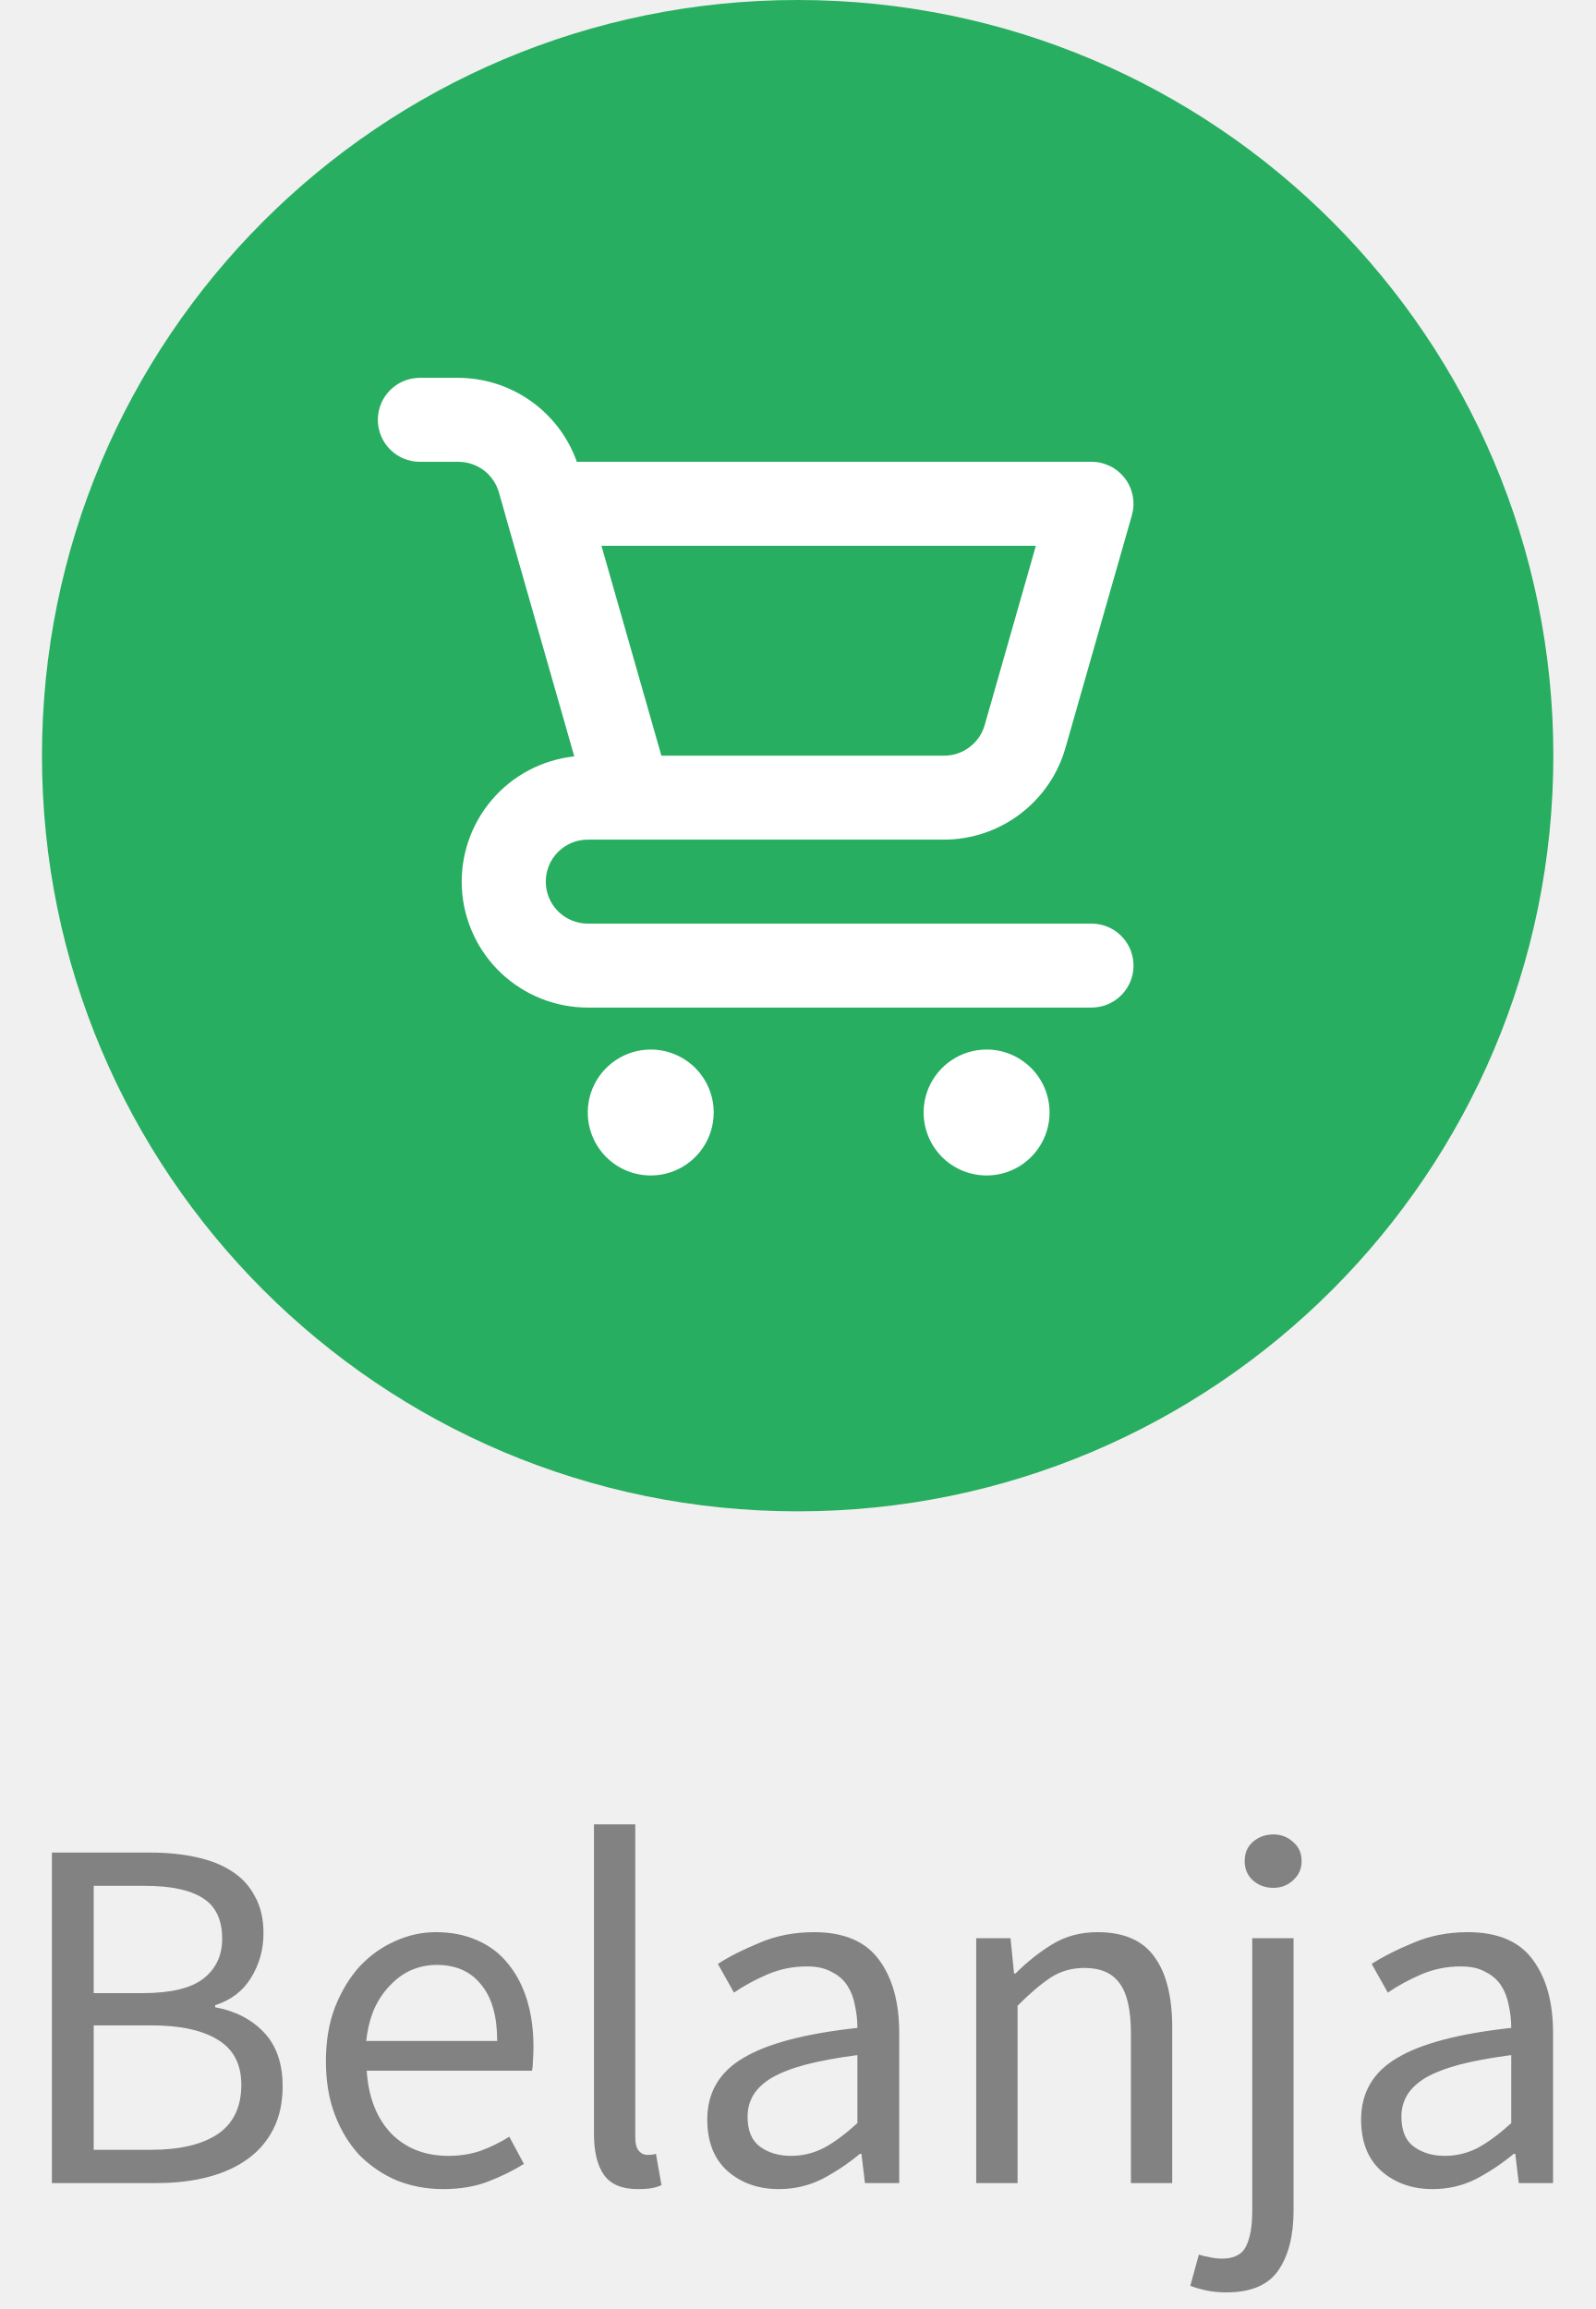
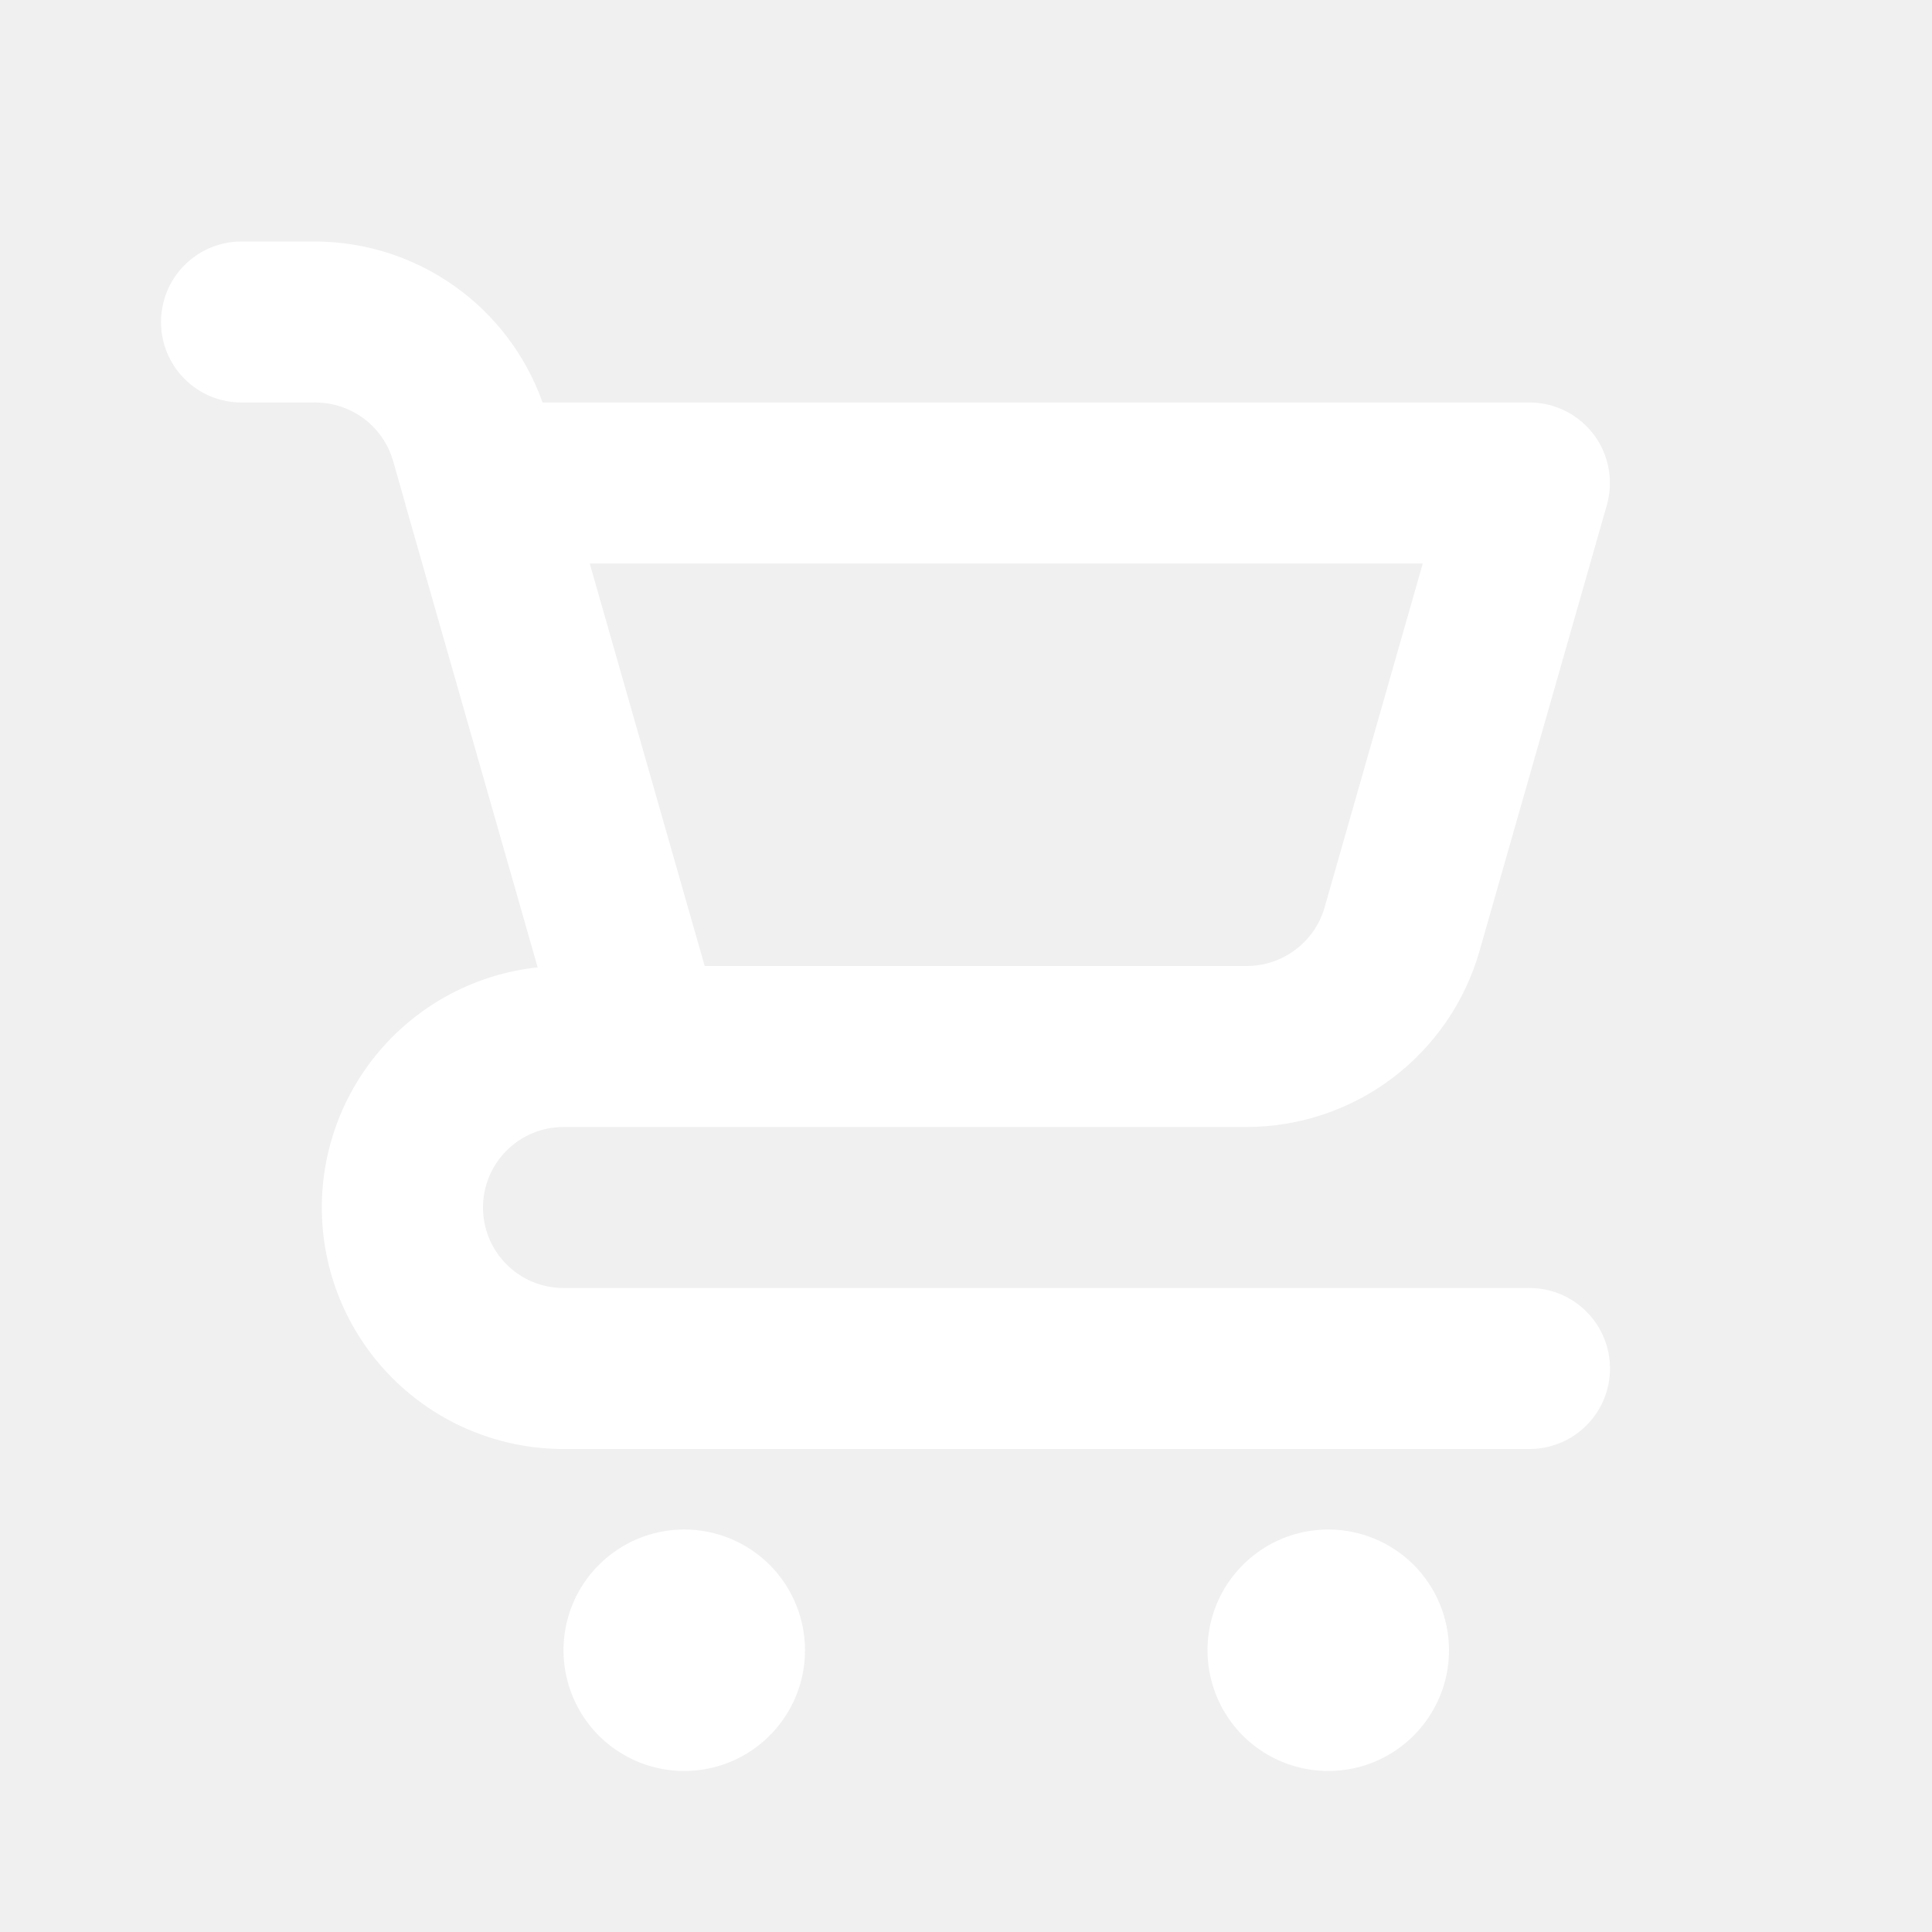
- <svg xmlns="http://www.w3.org/2000/svg" width="38" height="55" viewBox="0 0 38 55" fill="none">
-   <circle cx="19" cy="18" r="18" fill="#27AE60" />
-   <path d="M15.5 25C15.203 25 14.913 25.088 14.667 25.253C14.42 25.418 14.228 25.652 14.114 25.926C14.001 26.2 13.971 26.502 14.029 26.793C14.087 27.084 14.23 27.351 14.439 27.561C14.649 27.77 14.916 27.913 15.207 27.971C15.498 28.029 15.8 27.999 16.074 27.886C16.348 27.772 16.582 27.58 16.747 27.333C16.912 27.087 17 26.797 17 26.5C17 26.102 16.842 25.721 16.561 25.439C16.279 25.158 15.898 25 15.5 25ZM26 22H14C13.735 22 13.48 21.895 13.293 21.707C13.105 21.52 13 21.265 13 21C13 20.735 13.105 20.48 13.293 20.293C13.48 20.105 13.735 20 14 20H22.491C23.142 19.998 23.776 19.785 24.296 19.392C24.816 19 25.195 18.45 25.376 17.824L26.961 12.274C27.003 12.125 27.011 11.969 26.982 11.817C26.954 11.665 26.891 11.521 26.798 11.398C26.704 11.274 26.584 11.174 26.446 11.105C26.307 11.036 26.155 11 26 11H13.74C13.533 10.417 13.151 9.912 12.646 9.554C12.142 9.196 11.539 9.003 10.92 9H10C9.735 9 9.48 9.105 9.293 9.293C9.105 9.48 9 9.735 9 10C9 10.265 9.105 10.52 9.293 10.707C9.48 10.895 9.735 11 10 11H10.921C11.138 11.001 11.349 11.072 11.523 11.202C11.696 11.333 11.822 11.516 11.883 11.725L12.038 12.27V12.275L13.679 18.017C12.915 18.099 12.212 18.47 11.714 19.055C11.216 19.64 10.961 20.394 11.002 21.161C11.043 21.928 11.377 22.65 11.935 23.178C12.493 23.706 13.232 24 14 24H26C26.265 24 26.52 23.895 26.707 23.707C26.895 23.52 27 23.265 27 23C27 22.735 26.895 22.48 26.707 22.293C26.52 22.105 26.265 22 26 22ZM24.674 13L23.454 17.274C23.394 17.483 23.267 17.667 23.093 17.797C22.92 17.928 22.709 18 22.491 18H15.754L15.499 17.108L14.326 13H24.674ZM23.5 25C23.203 25 22.913 25.088 22.667 25.253C22.42 25.418 22.228 25.652 22.114 25.926C22.001 26.2 21.971 26.502 22.029 26.793C22.087 27.084 22.23 27.351 22.439 27.561C22.649 27.77 22.916 27.913 23.207 27.971C23.498 28.029 23.8 27.999 24.074 27.886C24.348 27.772 24.582 27.58 24.747 27.333C24.912 27.087 25 26.797 25 26.5C25 26.102 24.842 25.721 24.561 25.439C24.279 25.158 23.898 25 23.5 25Z" fill="white" />
-   <path d="M1.236 52V44.128H3.576C3.976 44.128 4.34 44.164 4.668 44.236C5.004 44.308 5.288 44.42 5.52 44.572C5.76 44.724 5.944 44.924 6.072 45.172C6.208 45.412 6.276 45.704 6.276 46.048C6.276 46.44 6.176 46.796 5.976 47.116C5.784 47.428 5.5 47.644 5.124 47.764V47.812C5.604 47.9 5.992 48.1 6.288 48.412C6.584 48.724 6.732 49.152 6.732 49.696C6.732 50.08 6.66 50.416 6.516 50.704C6.372 50.992 6.168 51.232 5.904 51.424C5.64 51.616 5.324 51.76 4.956 51.856C4.588 51.952 4.184 52 3.744 52H1.236ZM2.232 47.476H3.396C4.068 47.476 4.552 47.36 4.848 47.128C5.144 46.896 5.292 46.58 5.292 46.18C5.292 45.724 5.136 45.4 4.824 45.208C4.52 45.016 4.06 44.92 3.444 44.92H2.232V47.476ZM2.232 51.208H3.6C4.28 51.208 4.808 51.084 5.184 50.836C5.56 50.58 5.748 50.188 5.748 49.66C5.748 49.172 5.564 48.816 5.196 48.592C4.828 48.36 4.296 48.244 3.6 48.244H2.232V51.208ZM10.559 52.144C10.167 52.144 9.799 52.076 9.455 51.94C9.119 51.796 8.823 51.596 8.567 51.34C8.319 51.076 8.123 50.756 7.979 50.38C7.835 50.004 7.763 49.576 7.763 49.096C7.763 48.616 7.835 48.188 7.979 47.812C8.131 47.428 8.327 47.104 8.567 46.84C8.815 46.576 9.095 46.376 9.407 46.24C9.719 46.096 10.043 46.024 10.379 46.024C10.747 46.024 11.075 46.088 11.363 46.216C11.659 46.344 11.903 46.528 12.095 46.768C12.295 47.008 12.447 47.296 12.551 47.632C12.655 47.968 12.707 48.344 12.707 48.76C12.707 48.864 12.703 48.968 12.695 49.072C12.695 49.168 12.687 49.252 12.671 49.324H8.735C8.775 49.948 8.967 50.444 9.311 50.812C9.663 51.172 10.119 51.352 10.679 51.352C10.959 51.352 11.215 51.312 11.447 51.232C11.687 51.144 11.915 51.032 12.131 50.896L12.479 51.544C12.223 51.704 11.939 51.844 11.627 51.964C11.315 52.084 10.959 52.144 10.559 52.144ZM8.723 48.616H11.843C11.843 48.024 11.715 47.576 11.459 47.272C11.211 46.96 10.859 46.804 10.403 46.804C10.195 46.804 9.995 46.844 9.803 46.924C9.619 47.004 9.451 47.124 9.299 47.284C9.147 47.436 9.019 47.624 8.915 47.848C8.819 48.072 8.755 48.328 8.723 48.616ZM15.192 52.144C14.816 52.144 14.548 52.032 14.388 51.808C14.228 51.584 14.148 51.256 14.148 50.824V43.456H15.132V50.896C15.132 51.056 15.16 51.168 15.216 51.232C15.272 51.296 15.336 51.328 15.408 51.328C15.44 51.328 15.468 51.328 15.492 51.328C15.524 51.328 15.568 51.32 15.624 51.304L15.756 52.048C15.692 52.08 15.616 52.104 15.528 52.12C15.44 52.136 15.328 52.144 15.192 52.144ZM18.551 52.144C18.063 52.144 17.655 52 17.327 51.712C17.007 51.424 16.847 51.016 16.847 50.488C16.847 49.848 17.131 49.36 17.699 49.024C18.267 48.68 19.175 48.44 20.423 48.304C20.423 48.12 20.403 47.94 20.363 47.764C20.331 47.588 20.271 47.432 20.183 47.296C20.095 47.16 19.971 47.052 19.811 46.972C19.659 46.884 19.463 46.84 19.223 46.84C18.887 46.84 18.571 46.904 18.275 47.032C17.979 47.16 17.715 47.304 17.483 47.464L17.099 46.78C17.371 46.604 17.703 46.436 18.095 46.276C18.487 46.108 18.919 46.024 19.391 46.024C20.103 46.024 20.619 46.244 20.939 46.684C21.259 47.116 21.419 47.696 21.419 48.424V52H20.603L20.519 51.304H20.483C20.203 51.536 19.903 51.736 19.583 51.904C19.263 52.064 18.919 52.144 18.551 52.144ZM18.839 51.352C19.119 51.352 19.383 51.288 19.631 51.16C19.879 51.024 20.143 50.828 20.423 50.572V48.952C19.935 49.016 19.523 49.092 19.187 49.18C18.859 49.268 18.591 49.372 18.383 49.492C18.183 49.612 18.035 49.752 17.939 49.912C17.851 50.064 17.807 50.232 17.807 50.416C17.807 50.752 17.907 50.992 18.107 51.136C18.307 51.28 18.551 51.352 18.839 51.352ZM23.253 52V46.168H24.07L24.154 47.008H24.189C24.47 46.728 24.762 46.496 25.066 46.312C25.378 46.12 25.738 46.024 26.145 46.024C26.762 46.024 27.209 46.216 27.489 46.6C27.777 46.984 27.922 47.552 27.922 48.304V52H26.938V48.436C26.938 47.884 26.849 47.488 26.674 47.248C26.497 47 26.218 46.876 25.834 46.876C25.529 46.876 25.262 46.952 25.029 47.104C24.797 47.256 24.534 47.48 24.238 47.776V52H23.253ZM29.216 54.604C29.032 54.604 28.868 54.588 28.724 54.556C28.58 54.524 28.456 54.488 28.352 54.448L28.556 53.704C28.628 53.728 28.712 53.748 28.808 53.764C28.904 53.788 29.004 53.8 29.108 53.8C29.396 53.8 29.588 53.7 29.684 53.5C29.78 53.3 29.828 53.02 29.828 52.66V46.168H30.812V52.66C30.812 53.252 30.692 53.724 30.452 54.076C30.212 54.428 29.8 54.604 29.216 54.604ZM30.332 44.968C30.14 44.968 29.976 44.908 29.84 44.788C29.712 44.668 29.648 44.516 29.648 44.332C29.648 44.14 29.712 43.988 29.84 43.876C29.976 43.756 30.14 43.696 30.332 43.696C30.516 43.696 30.672 43.756 30.8 43.876C30.936 43.988 31.004 44.14 31.004 44.332C31.004 44.516 30.936 44.668 30.8 44.788C30.672 44.908 30.516 44.968 30.332 44.968ZM34.125 52.144C33.637 52.144 33.229 52 32.901 51.712C32.581 51.424 32.421 51.016 32.421 50.488C32.421 49.848 32.705 49.36 33.273 49.024C33.841 48.68 34.749 48.44 35.997 48.304C35.997 48.12 35.977 47.94 35.937 47.764C35.905 47.588 35.845 47.432 35.757 47.296C35.669 47.16 35.545 47.052 35.385 46.972C35.233 46.884 35.037 46.84 34.797 46.84C34.461 46.84 34.145 46.904 33.849 47.032C33.553 47.16 33.289 47.304 33.057 47.464L32.673 46.78C32.945 46.604 33.277 46.436 33.669 46.276C34.061 46.108 34.493 46.024 34.965 46.024C35.677 46.024 36.193 46.244 36.513 46.684C36.833 47.116 36.993 47.696 36.993 48.424V52H36.177L36.093 51.304H36.057C35.777 51.536 35.477 51.736 35.157 51.904C34.837 52.064 34.493 52.144 34.125 52.144ZM34.413 51.352C34.693 51.352 34.957 51.288 35.205 51.16C35.453 51.024 35.717 50.828 35.997 50.572V48.952C35.509 49.016 35.097 49.092 34.761 49.18C34.433 49.268 34.165 49.372 33.957 49.492C33.757 49.612 33.609 49.752 33.513 49.912C33.425 50.064 33.381 50.232 33.381 50.416C33.381 50.752 33.481 50.992 33.681 51.136C33.881 51.28 34.125 51.352 34.413 51.352Z" fill="#828282" />
+ <svg xmlns="http://www.w3.org/2000/svg" width="24" height="24" viewBox="0 0 24 24" fill="none">
+   <path d="M8.5 19C8.203 19 7.913 19.088 7.667 19.253C7.42 19.418 7.228 19.652 7.114 19.926C7.001 20.2 6.971 20.502 7.029 20.793C7.087 21.084 7.23 21.351 7.439 21.561C7.649 21.77 7.916 21.913 8.207 21.971C8.498 22.029 8.8 21.999 9.074 21.886C9.348 21.772 9.582 21.58 9.747 21.333C9.912 21.087 10 20.797 10 20.5C10 20.102 9.842 19.721 9.561 19.439C9.279 19.158 8.898 19 8.5 19ZM19 16H7C6.735 16 6.48 15.895 6.293 15.707C6.105 15.52 6 15.265 6 15C6 14.735 6.105 14.48 6.293 14.293C6.48 14.105 6.735 14 7 14H15.491C16.142 13.998 16.776 13.785 17.296 13.393C17.816 13 18.195 12.45 18.376 11.824L19.961 6.274C20.003 6.125 20.011 5.969 19.982 5.817C19.954 5.665 19.891 5.521 19.798 5.398C19.704 5.274 19.584 5.174 19.446 5.105C19.307 5.036 19.155 5 19 5H6.74C6.533 4.417 6.151 3.912 5.646 3.554C5.141 3.196 4.539 3.003 3.92 3H3C2.735 3 2.48 3.105 2.293 3.293C2.105 3.48 2 3.735 2 4C2 4.265 2.105 4.52 2.293 4.707C2.48 4.895 2.735 5 3 5H3.921C4.138 5.001 4.349 5.072 4.523 5.202C4.696 5.333 4.822 5.516 4.883 5.725L5.038 6.27V6.275L6.679 12.017C5.915 12.099 5.212 12.47 4.714 13.055C4.216 13.64 3.961 14.394 4.002 15.161C4.043 15.928 4.377 16.65 4.935 17.178C5.493 17.706 6.232 18 7 18H19C19.265 18 19.52 17.895 19.707 17.707C19.895 17.52 20 17.265 20 17C20 16.735 19.895 16.48 19.707 16.293C19.52 16.105 19.265 16 19 16ZM17.674 7L16.454 11.274C16.394 11.483 16.267 11.667 16.093 11.797C15.92 11.928 15.709 11.999 15.491 12H8.754L8.499 11.108L7.326 7H17.674ZM16.5 19C16.203 19 15.913 19.088 15.667 19.253C15.42 19.418 15.228 19.652 15.114 19.926C15.001 20.2 14.971 20.502 15.029 20.793C15.087 21.084 15.23 21.351 15.439 21.561C15.649 21.77 15.916 21.913 16.207 21.971C16.498 22.029 16.8 21.999 17.074 21.886C17.348 21.772 17.582 21.58 17.747 21.333C17.912 21.087 18 20.797 18 20.5C18 20.102 17.842 19.721 17.561 19.439C17.279 19.158 16.898 19 16.5 19Z" fill="white" />
</svg>
